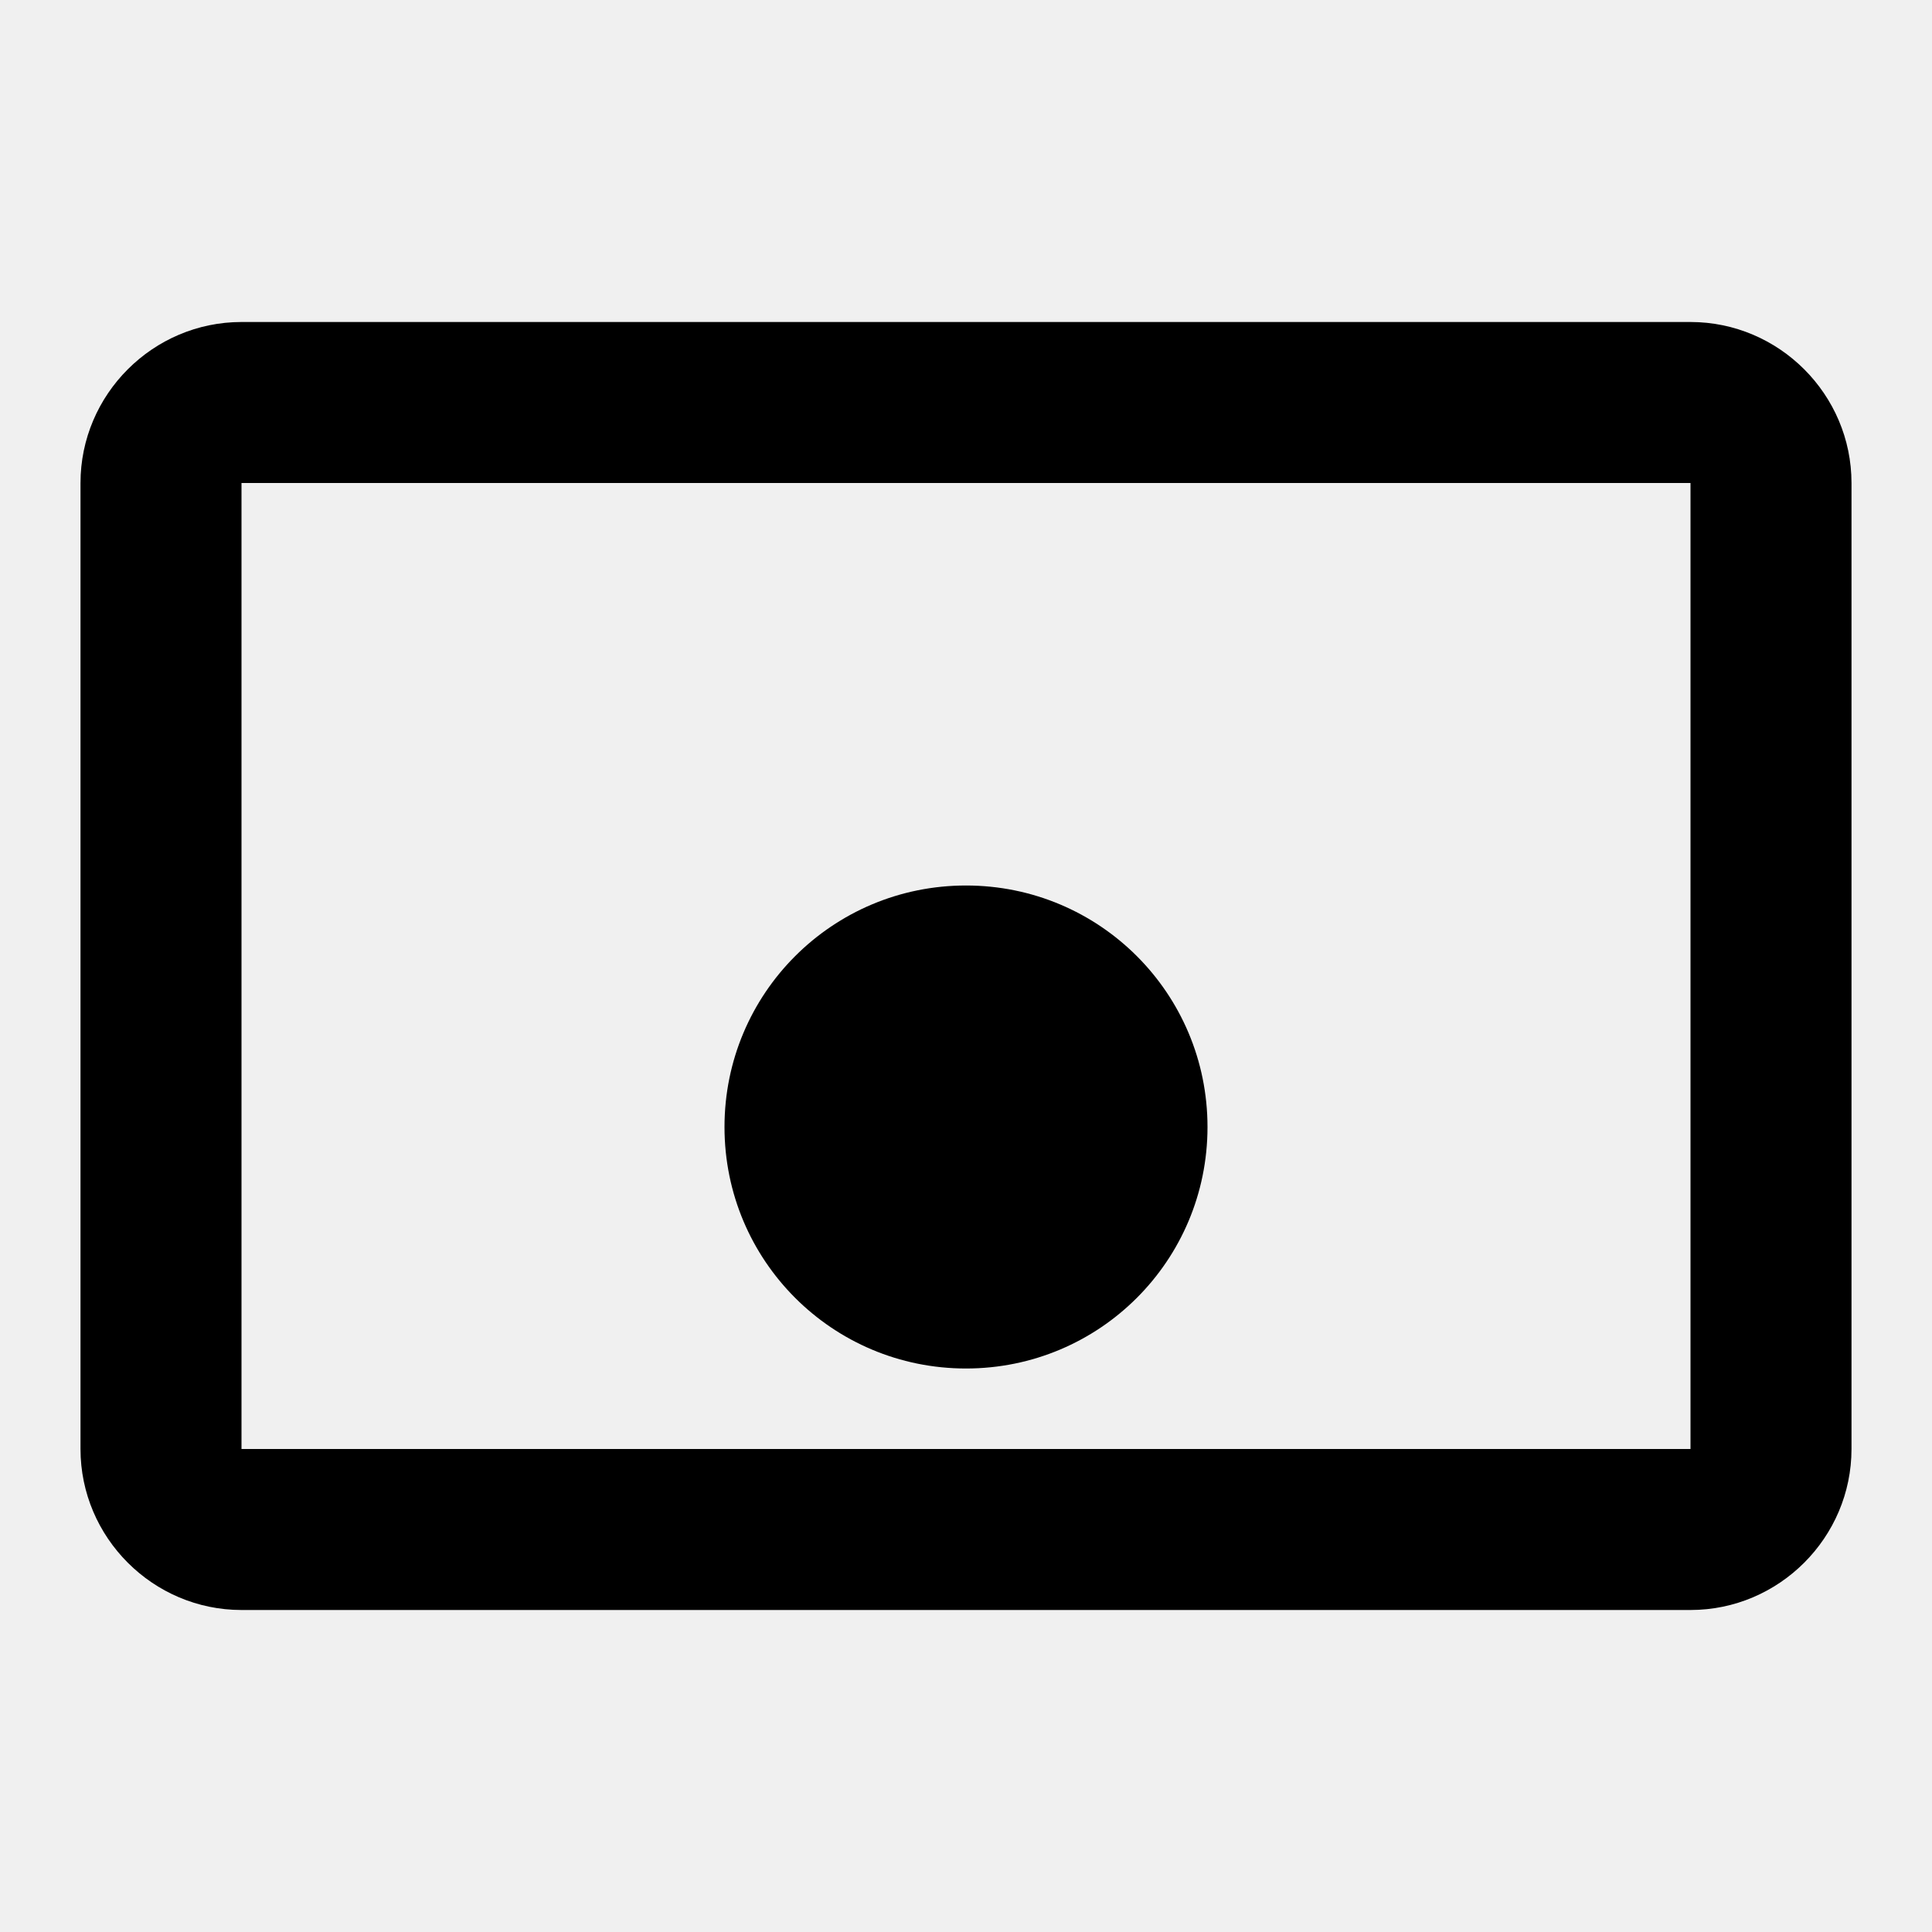
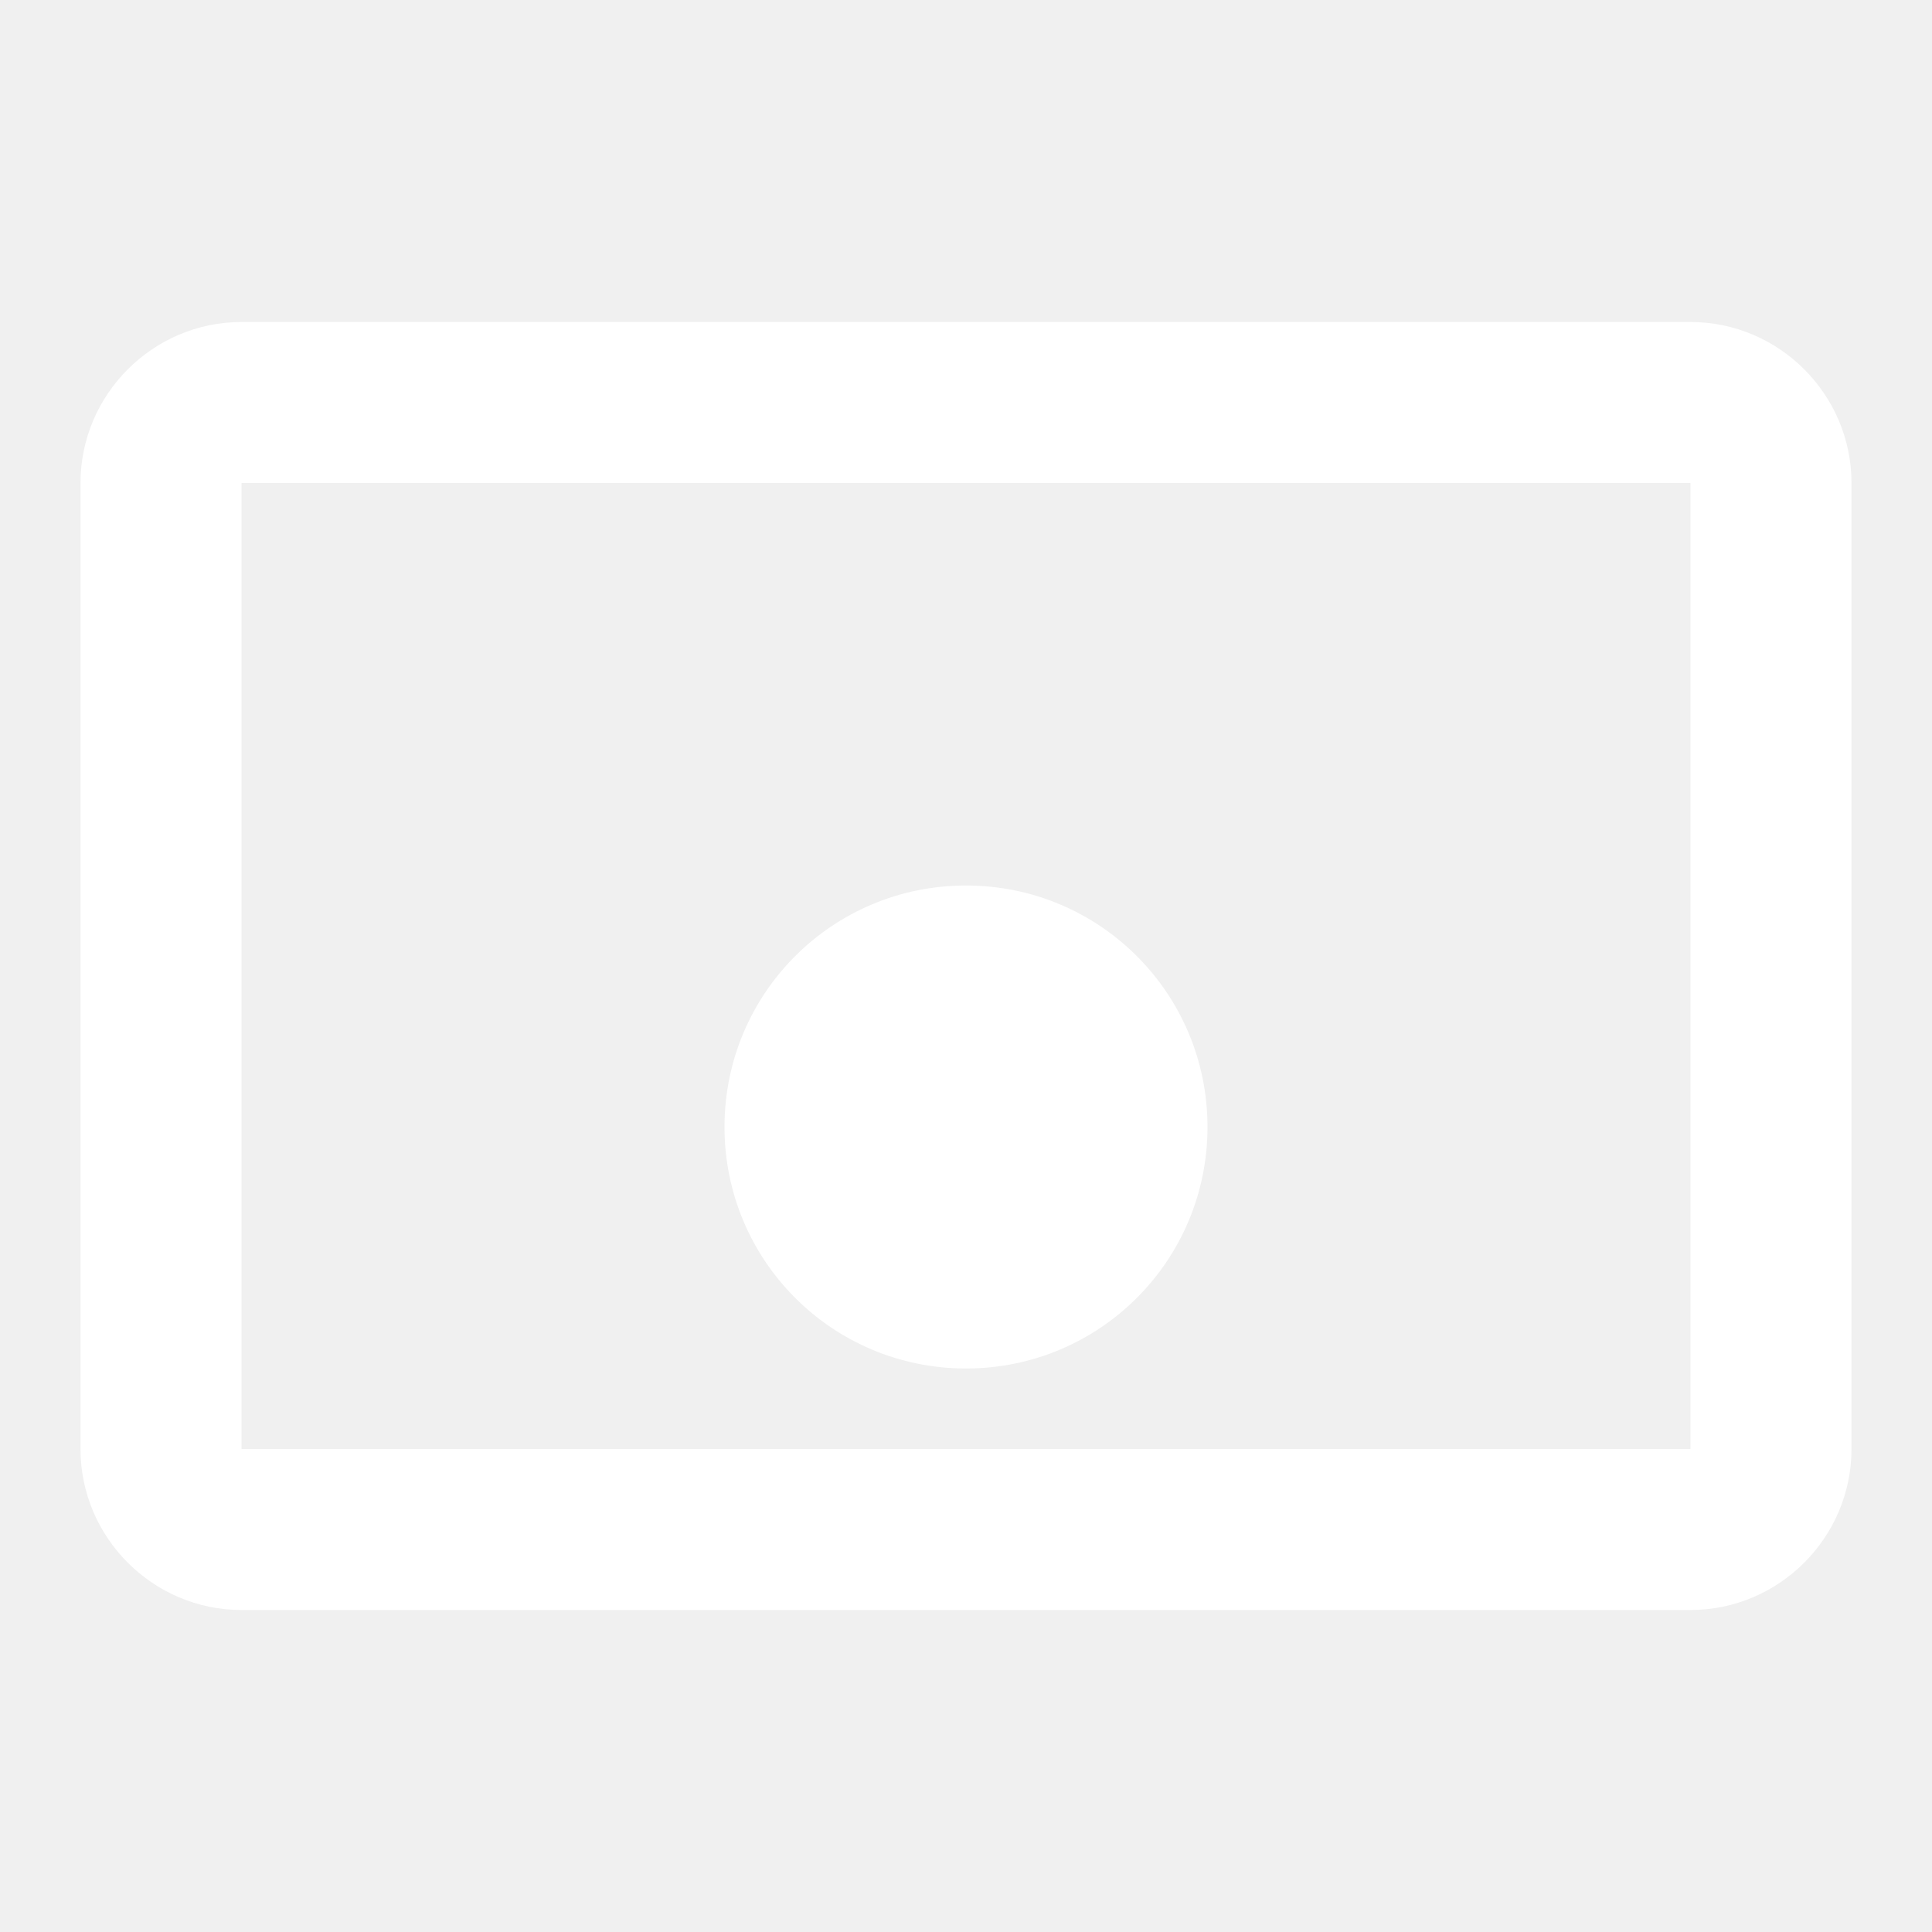
<svg xmlns="http://www.w3.org/2000/svg" viewBox="0 0 24 24">
-   <path fill="currentColor" d="M21 4H3c-1.1 0-2 .9-2 2v12c0 1.1.9 2 2 2h18c1.1 0 2-.9 2-2V6c0-1.1-.9-2-2-2zm0 14H3V6h18v12zm-9-7c-1.66 0-3 1.34-3 3s1.34 3 3 3 3-1.34 3-3-1.34-3-3-3z" />
+   <path fill="#FFFFFF" d="M21 4H3c-1.1 0-2 .9-2 2v12c0 1.1.9 2 2 2h18c1.1 0 2-.9 2-2V6c0-1.1-.9-2-2-2zm0 14H3V6h18v12zm-9-7c-1.66 0-3 1.34-3 3s1.34 3 3 3 3-1.34 3-3-1.34-3-3-3z" />
</svg>
